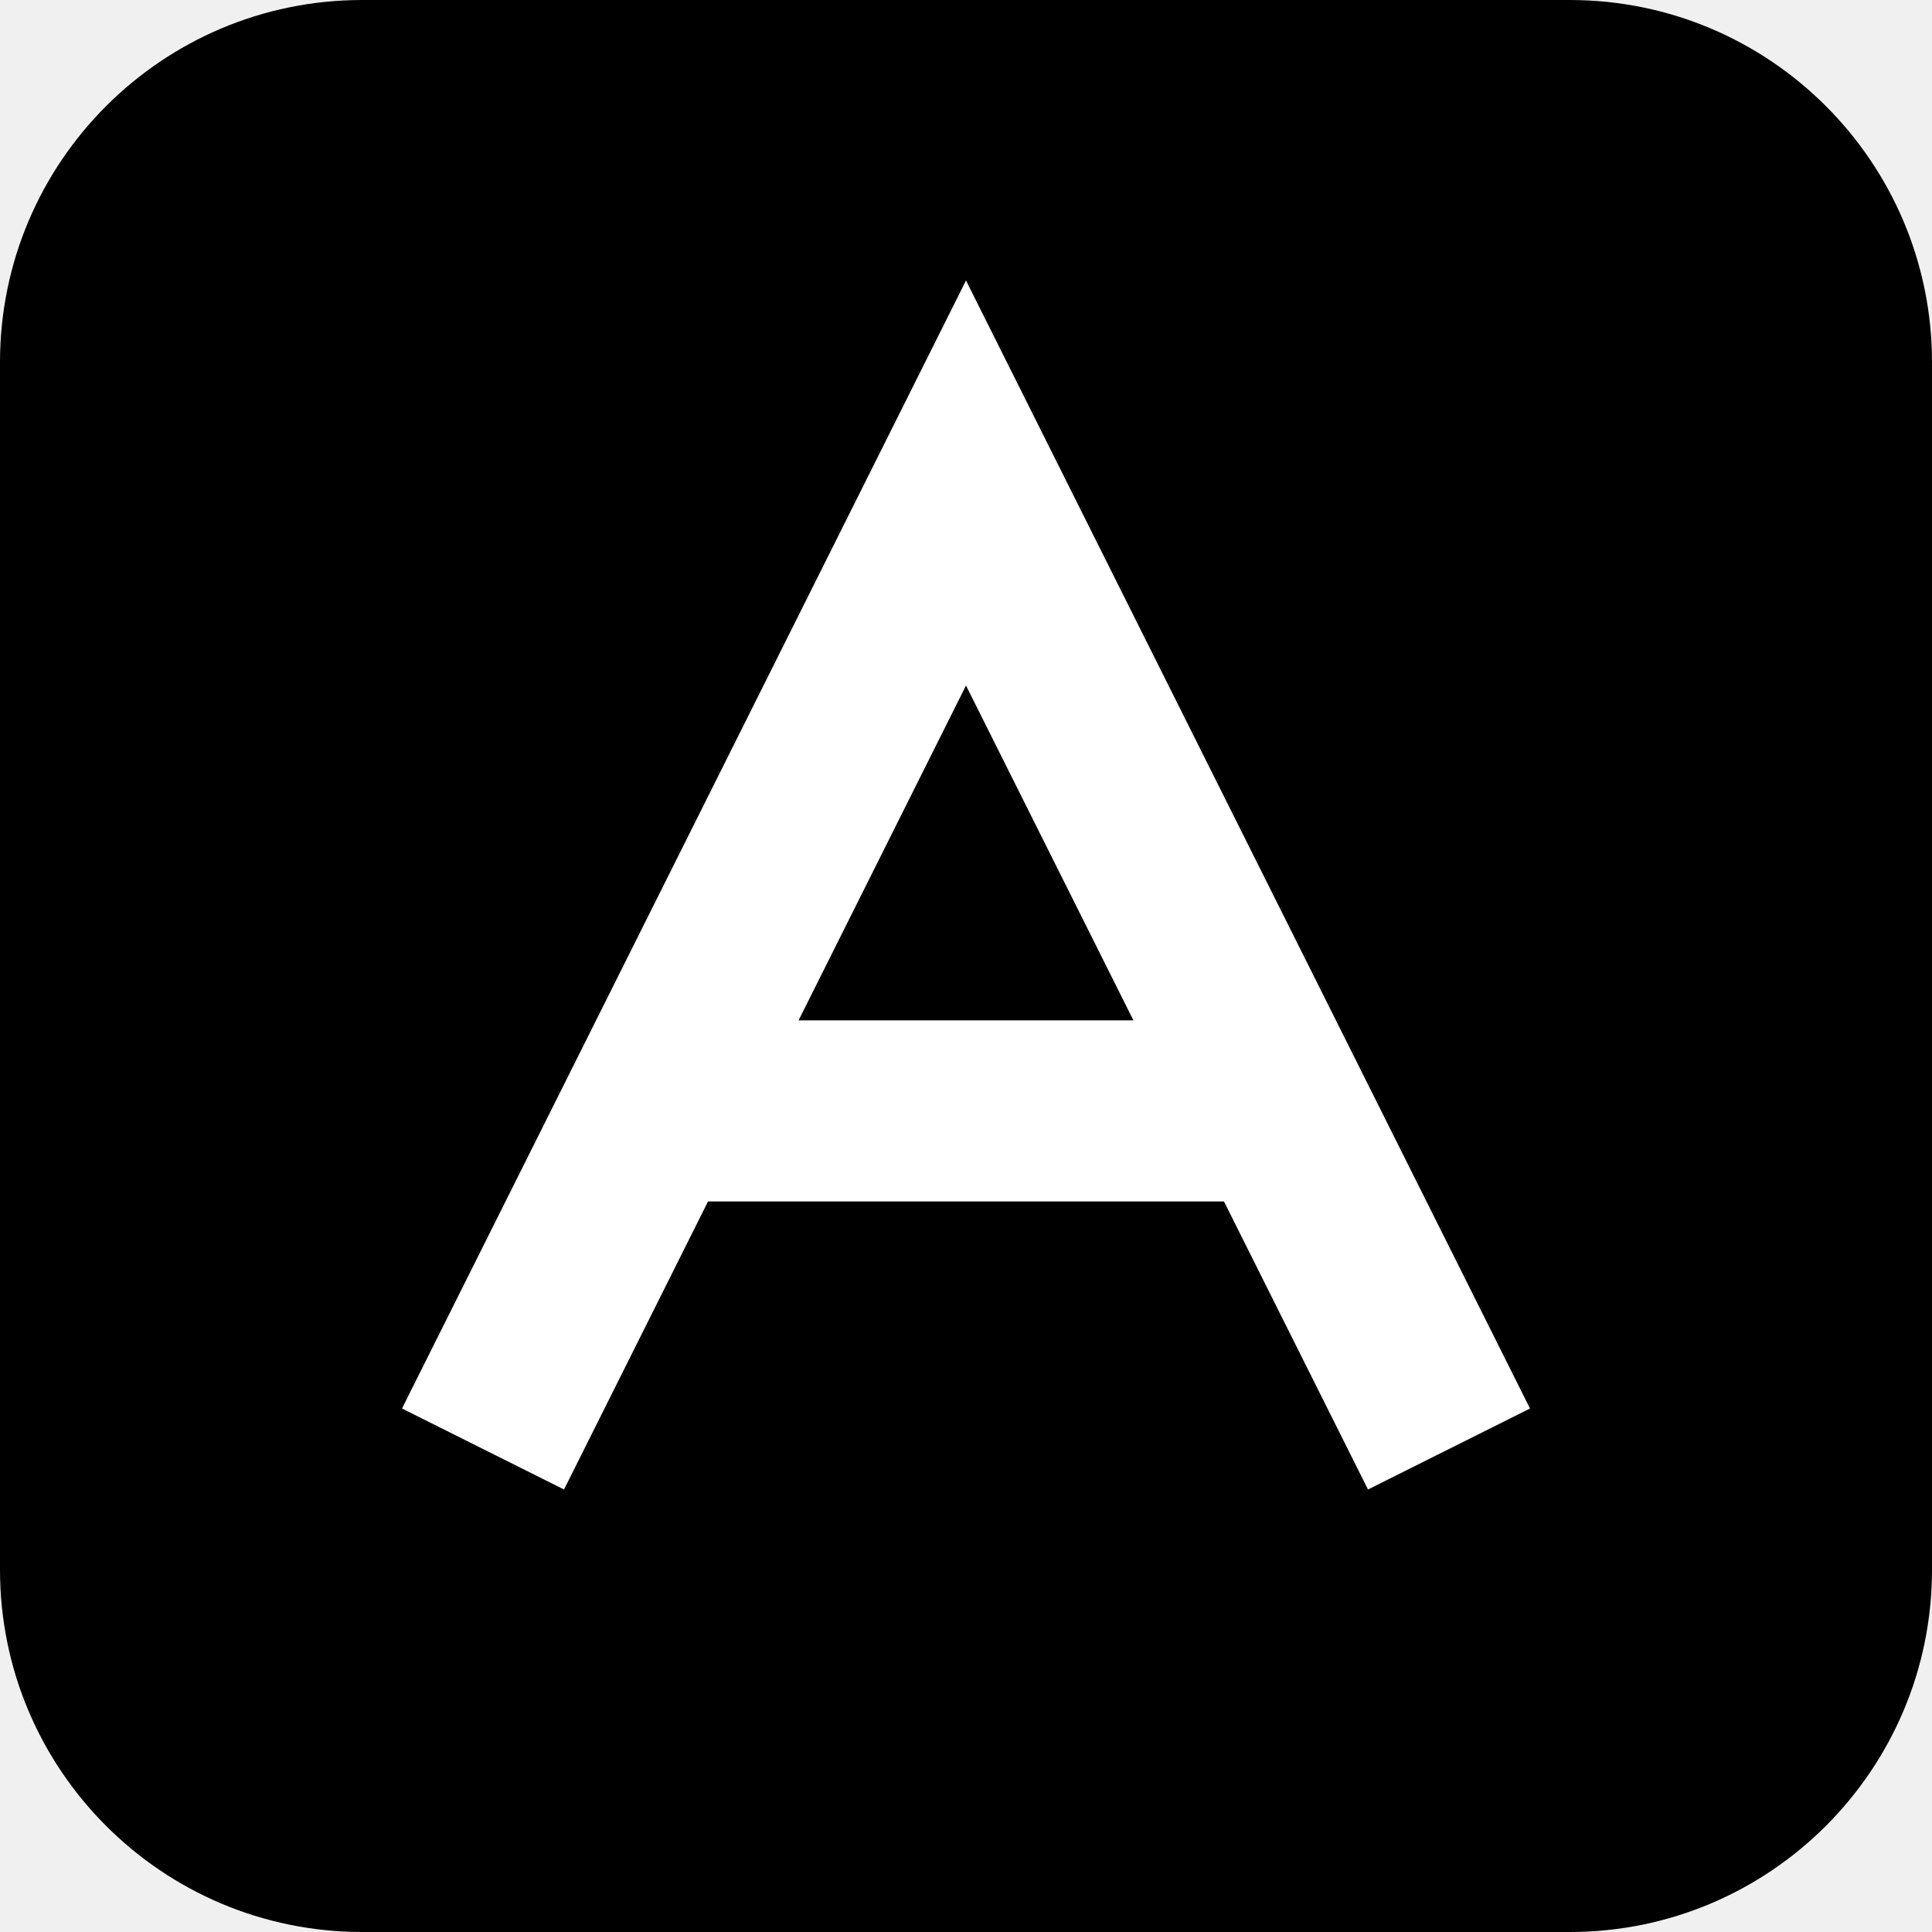
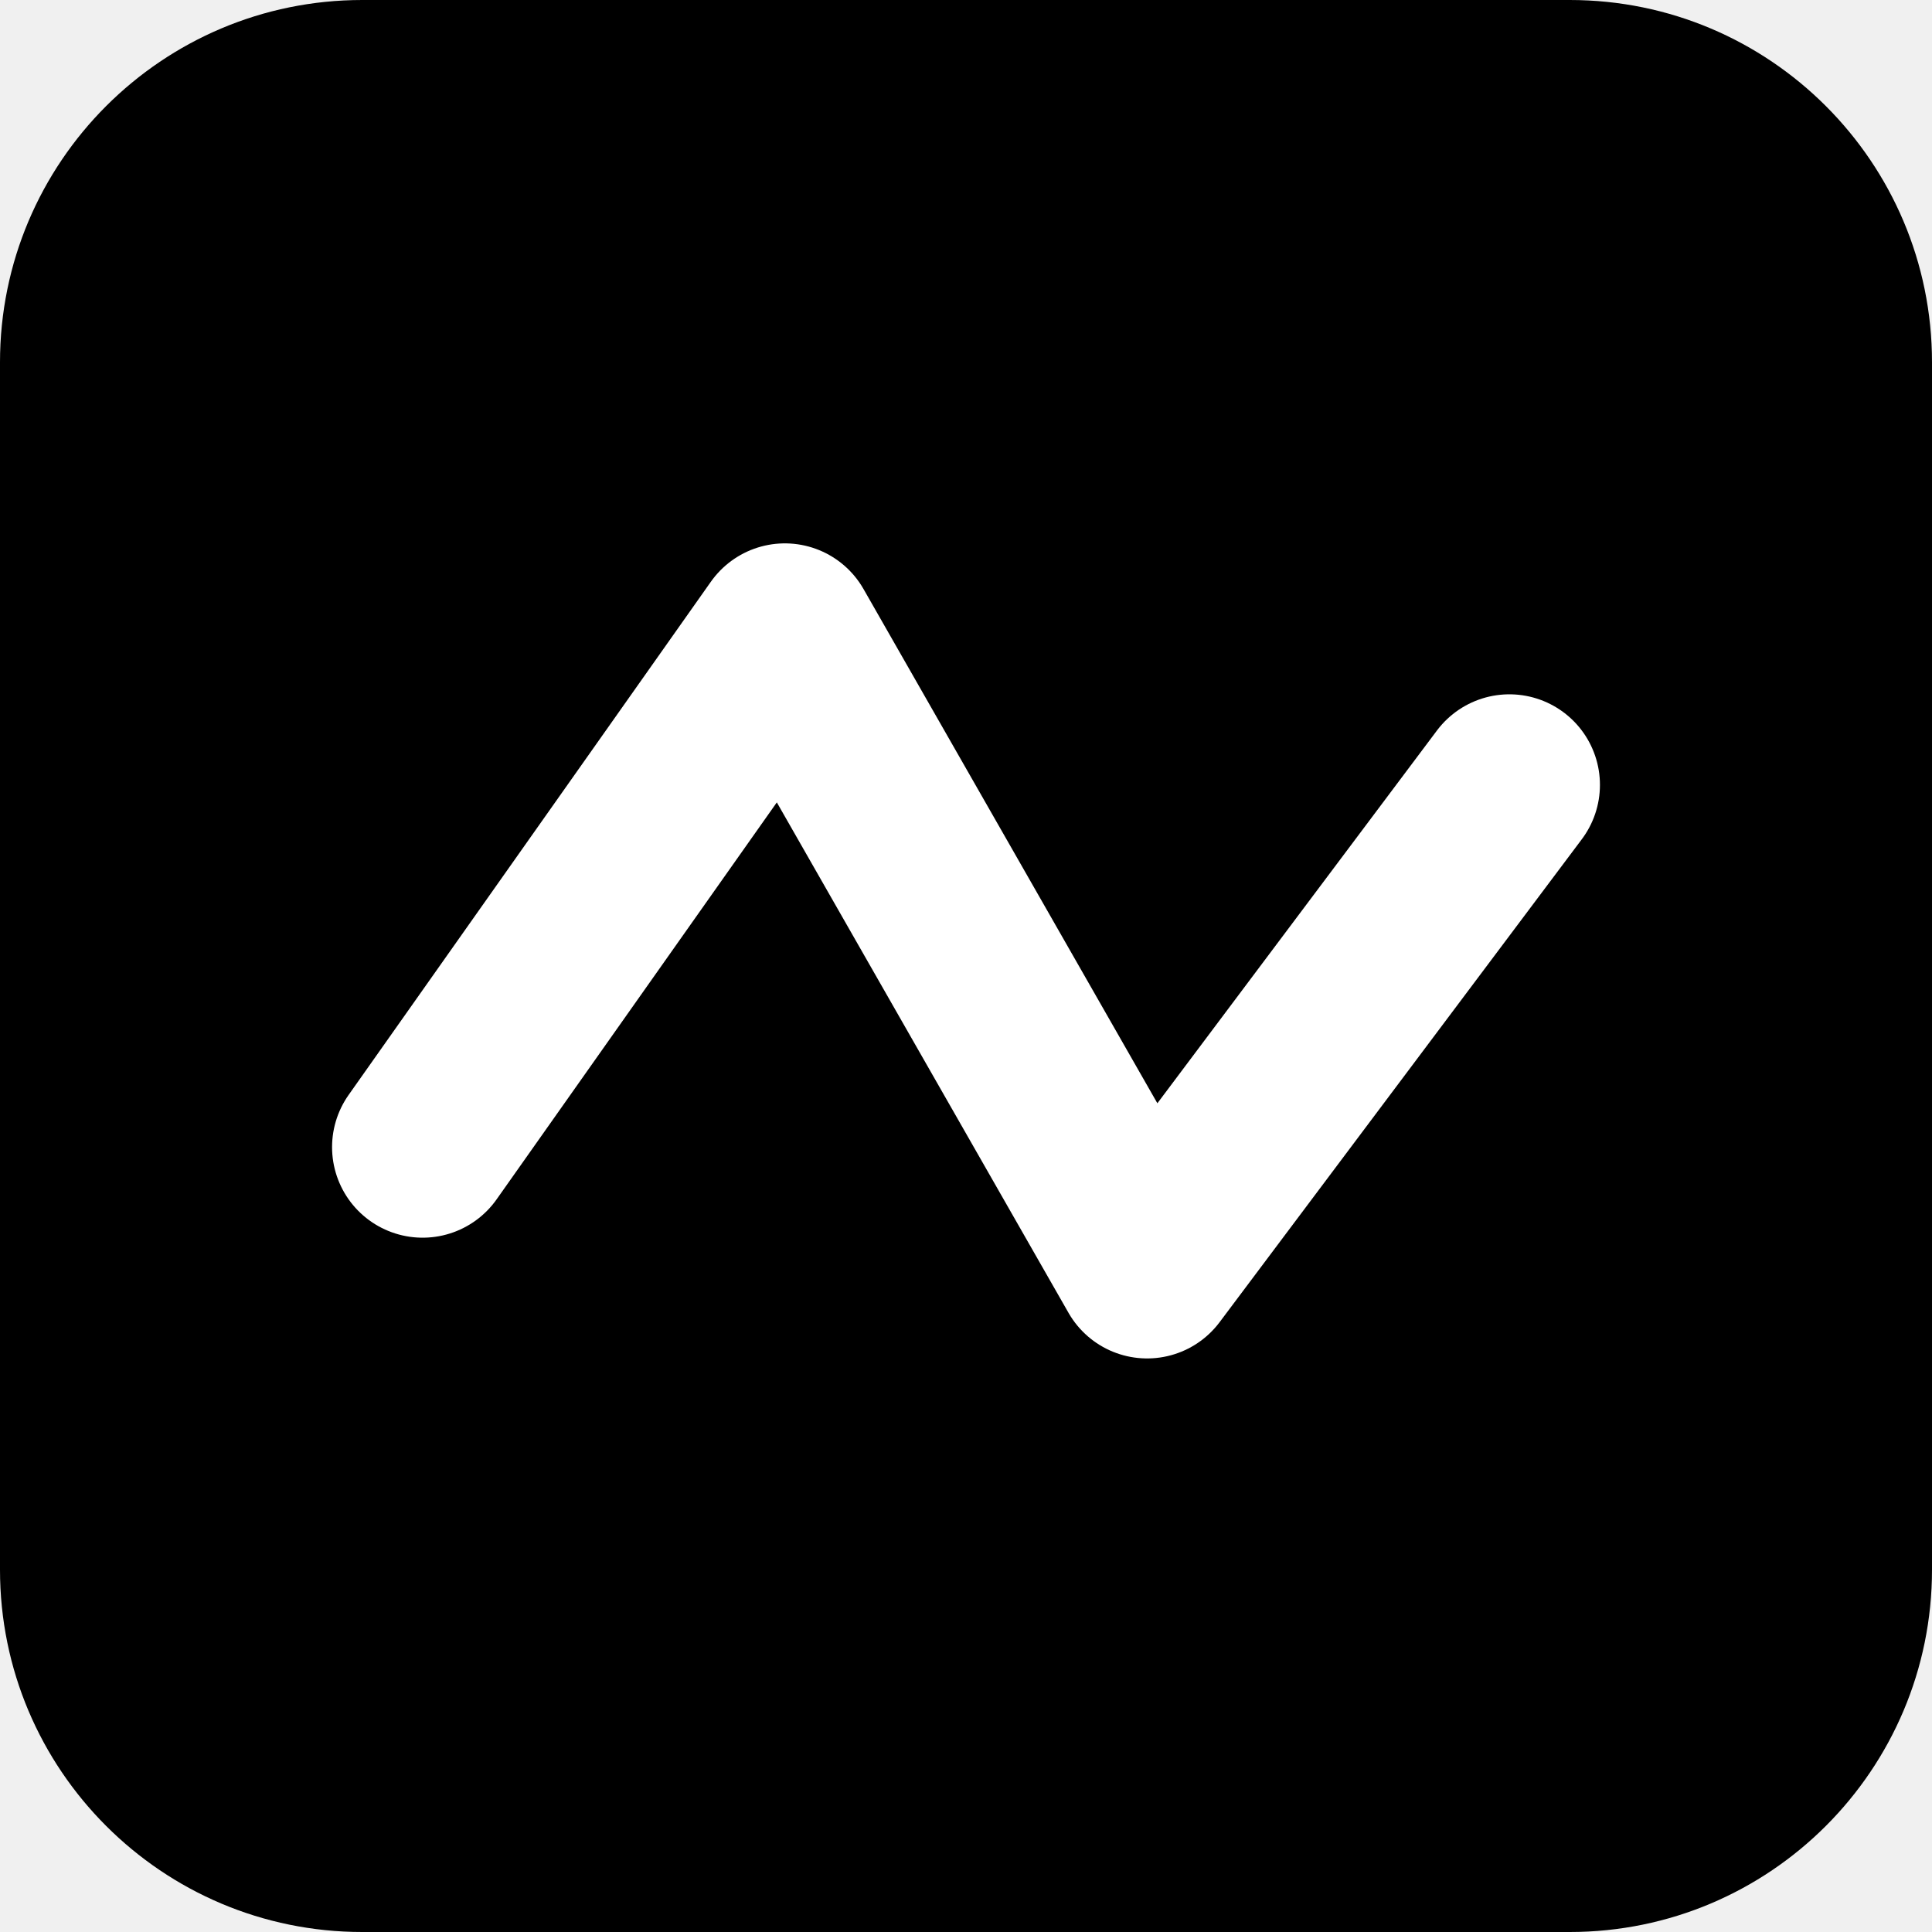
<svg xmlns="http://www.w3.org/2000/svg" viewBox="0 0 32 32">
  <style>
    .plate { fill: #000000; }
-     .mark  { stroke: #ffffff; }
+     .trace { stroke: #ffffff; }
    @media (prefers-color-scheme: dark) {
      .plate { fill: #ffffff; }
-       .mark  { stroke: #000000; }
+       .trace { stroke: #000000; }
    }
  </style>
  <rect class="plate" width="32" height="32" rx="6" />
-   <path class="mark" d="M8 24 L16 8 L24 24 M10.8 18.4 H21.2" fill="none" stroke-width="3" stroke-linecap="butt" stroke-linejoin="miter" />
+   <path class="trace" d="M7 19 L13 10.5 L19 21 L25 13" fill="none" stroke-width="3" stroke-linecap="round" stroke-linejoin="round" />
</svg>
